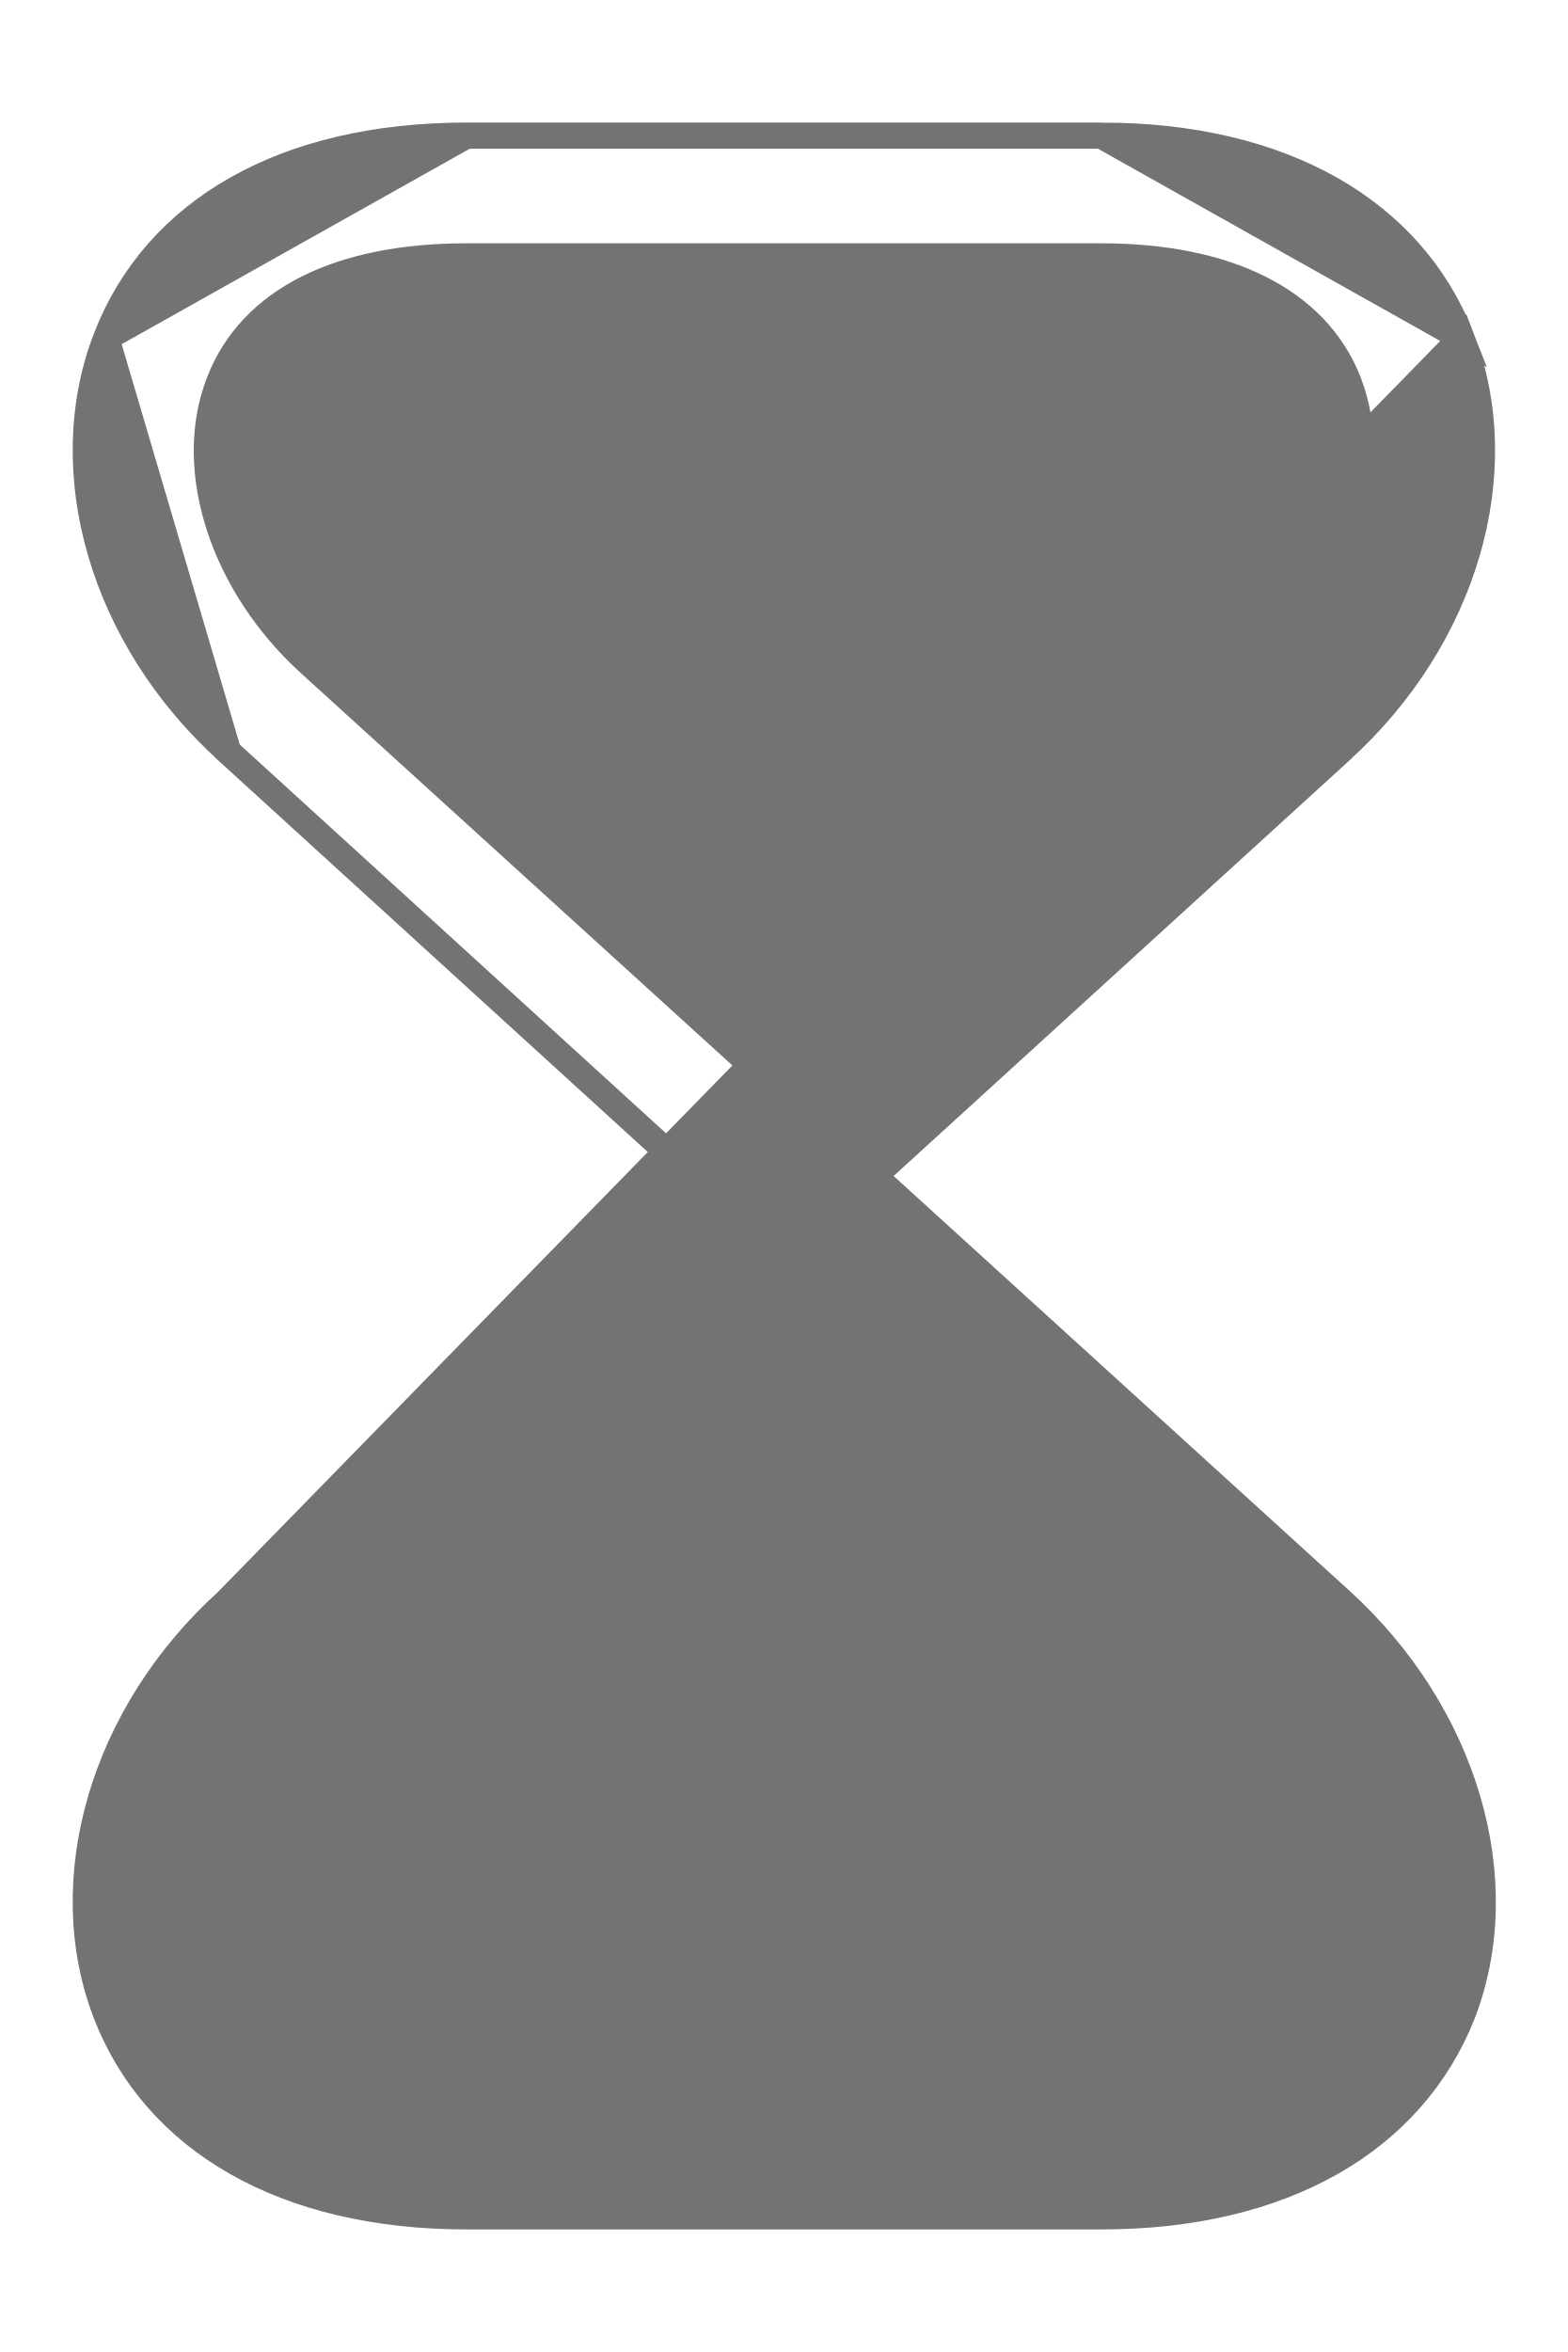
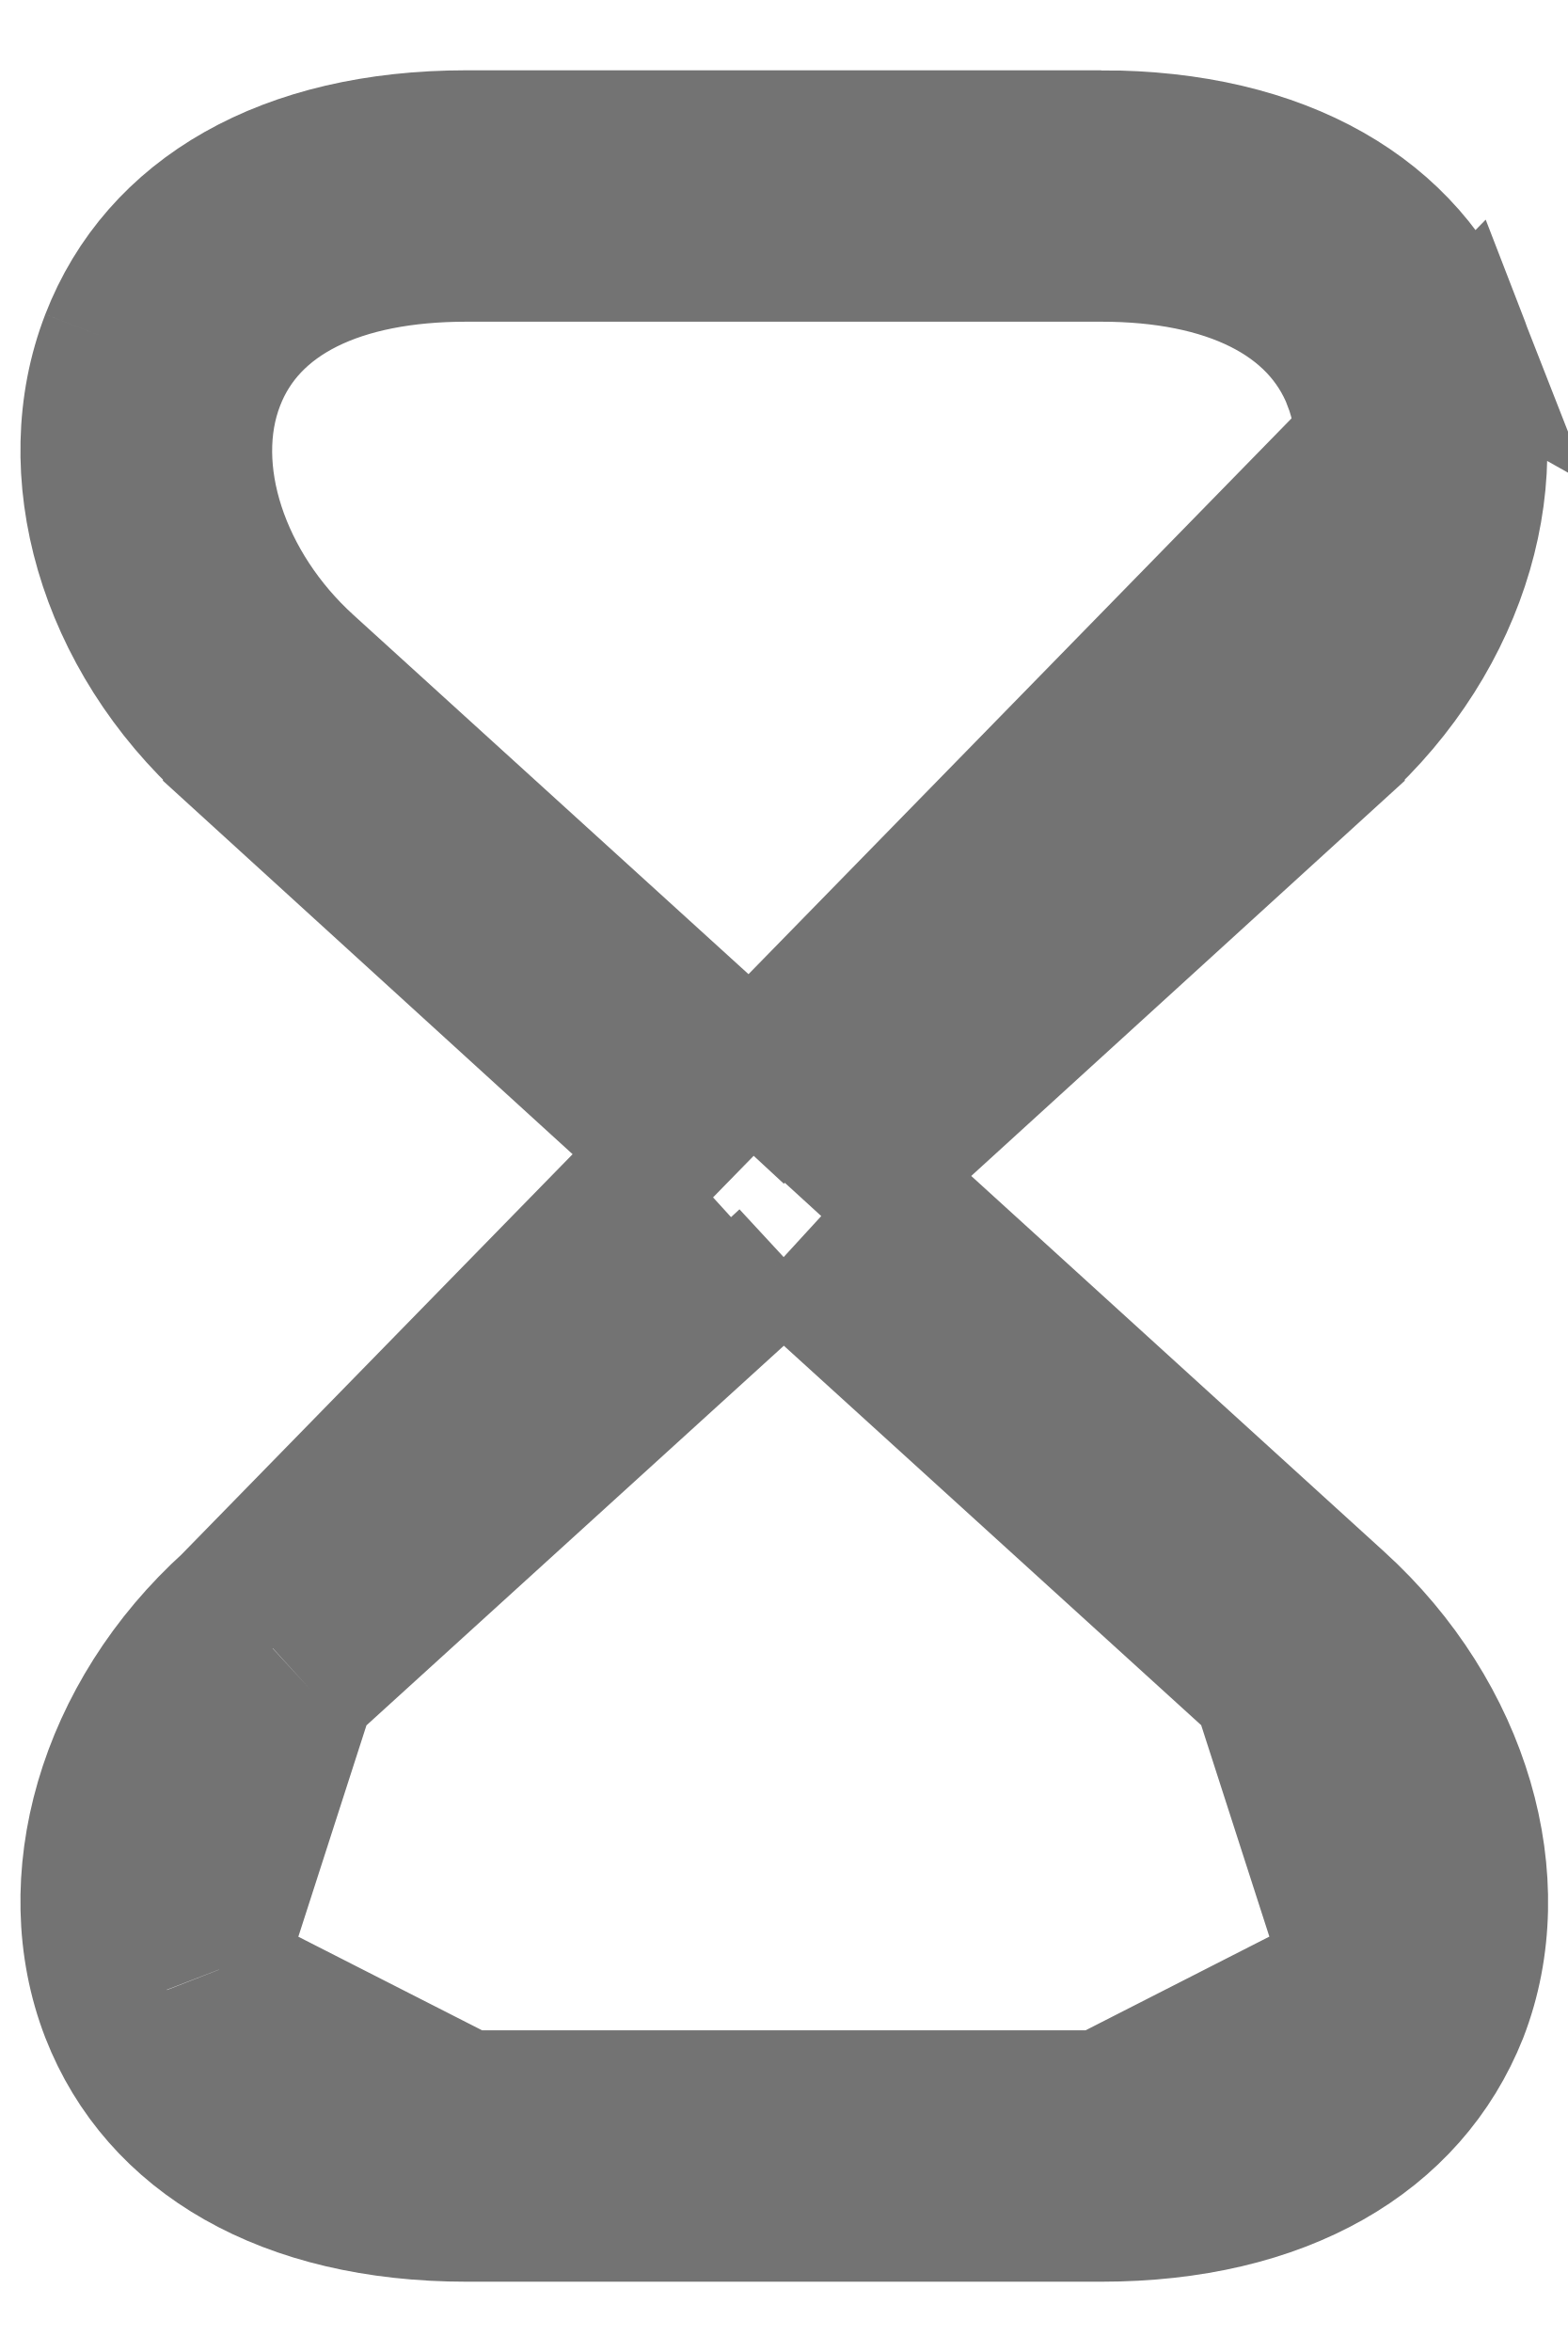
<svg xmlns="http://www.w3.org/2000/svg" width="12" height="18" viewBox="0 0 12 18" fill="none">
-   <path d="M1.747 12.246L1.747 12.247C0.782 13.117 0.419 14.395 0.813 15.414C1.191 16.384 2.18 16.962 3.57 16.962H8.43C9.82 16.962 10.809 16.384 11.194 15.414C11.589 14.395 11.219 13.117 10.26 12.246L10.26 12.246L6.773 9.074L6.692 9L6.773 8.926L10.253 5.754L10.253 5.753C11.219 4.883 11.582 3.605 11.187 2.586L1.747 12.246ZM1.747 12.246L5.227 9.074L5.309 9M1.747 12.246L5.309 9M5.309 9L5.227 8.926M5.309 9L5.227 8.926M5.227 8.926L1.747 5.754L1.747 5.753M5.227 8.926L1.747 5.753M1.747 5.753C0.782 4.883 0.419 3.605 0.813 2.586L0.813 2.586M1.747 5.753L0.813 2.586M0.813 2.586C1.191 1.609 2.179 1.038 3.57 1.038M0.813 2.586L3.57 1.038M6 9.622L6.067 9.684L9.63 12.923L6 9.622ZM6 9.622L5.933 9.684M6 9.622L5.933 9.684M5.933 9.684L2.37 12.924L2.37 12.924M5.933 9.684L2.37 12.924M2.37 12.924C1.721 13.519 1.417 14.4 1.677 15.073L1.677 15.074M2.37 12.924L1.677 15.074M1.677 15.074C1.924 15.708 2.615 16.038 3.57 16.038M1.677 15.074L3.57 16.038M3.57 1.038H8.43M3.57 1.038H8.43M8.43 1.038C9.821 1.038 10.809 1.616 11.187 2.586L8.43 1.038ZM3.57 16.038H8.43M3.57 16.038H8.43M8.43 16.038C9.384 16.038 10.076 15.716 10.323 15.073M8.43 16.038L10.323 15.073M10.323 15.073C10.583 14.401 10.288 13.519 9.63 12.924L10.323 15.073ZM5.933 8.316L6 8.378L6.067 8.316L9.63 5.076L9.63 5.076C10.28 4.481 10.583 3.6 10.323 2.927L10.323 2.926C10.076 2.292 9.385 1.962 8.43 1.962H3.57C2.616 1.962 1.924 2.284 1.677 2.927C1.417 3.599 1.713 4.481 2.37 5.077L5.933 8.316Z" fill="#737373" stroke="#737373" stroke-width="0.2" />
+   <path d="M1.747 12.246L1.747 12.247C0.782 13.117 0.419 14.395 0.813 15.414C1.191 16.384 2.18 16.962 3.57 16.962H8.43C9.82 16.962 10.809 16.384 11.194 15.414C11.589 14.395 11.219 13.117 10.26 12.246L10.26 12.246L6.773 9.074L6.692 9L6.773 8.926L10.253 5.754L10.253 5.753C11.219 4.883 11.582 3.605 11.187 2.586L1.747 12.246ZM1.747 12.246L5.227 9.074L5.309 9M1.747 12.246L5.309 9M5.309 9L5.227 8.926M5.309 9L5.227 8.926M5.227 8.926L1.747 5.754L1.747 5.753M5.227 8.926L1.747 5.753M1.747 5.753C0.782 4.883 0.419 3.605 0.813 2.586L0.813 2.586M1.747 5.753L0.813 2.586M0.813 2.586C1.191 1.609 2.179 1.038 3.57 1.038M0.813 2.586L3.57 1.038M6 9.622L6.067 9.684L9.63 12.923L6 9.622ZM6 9.622L5.933 9.684M6 9.622L5.933 9.684M5.933 9.684L2.37 12.924L2.37 12.924M5.933 9.684L2.37 12.924M2.37 12.924C1.721 13.519 1.417 14.4 1.677 15.073L1.677 15.074M2.37 12.924L1.677 15.074M1.677 15.074C1.924 15.708 2.615 16.038 3.57 16.038M1.677 15.074L3.57 16.038M3.57 1.038H8.43M3.57 1.038H8.43M8.43 1.038C9.821 1.038 10.809 1.616 11.187 2.586L8.43 1.038ZM3.57 16.038H8.43M3.57 16.038H8.43M8.43 16.038C9.384 16.038 10.076 15.716 10.323 15.073M8.43 16.038L10.323 15.073M10.323 15.073C10.583 14.401 10.288 13.519 9.63 12.924L10.323 15.073ZM5.933 8.316L6 8.378L6.067 8.316L9.63 5.076L9.63 5.076C10.28 4.481 10.583 3.6 10.323 2.927L10.323 2.926C10.076 2.292 9.385 1.962 8.43 1.962H3.57C2.616 1.962 1.924 2.284 1.677 2.927C1.417 3.599 1.713 4.481 2.37 5.077L5.933 8.316Z" fill="none" stroke="#737373" stroke-width="1" />
</svg>
